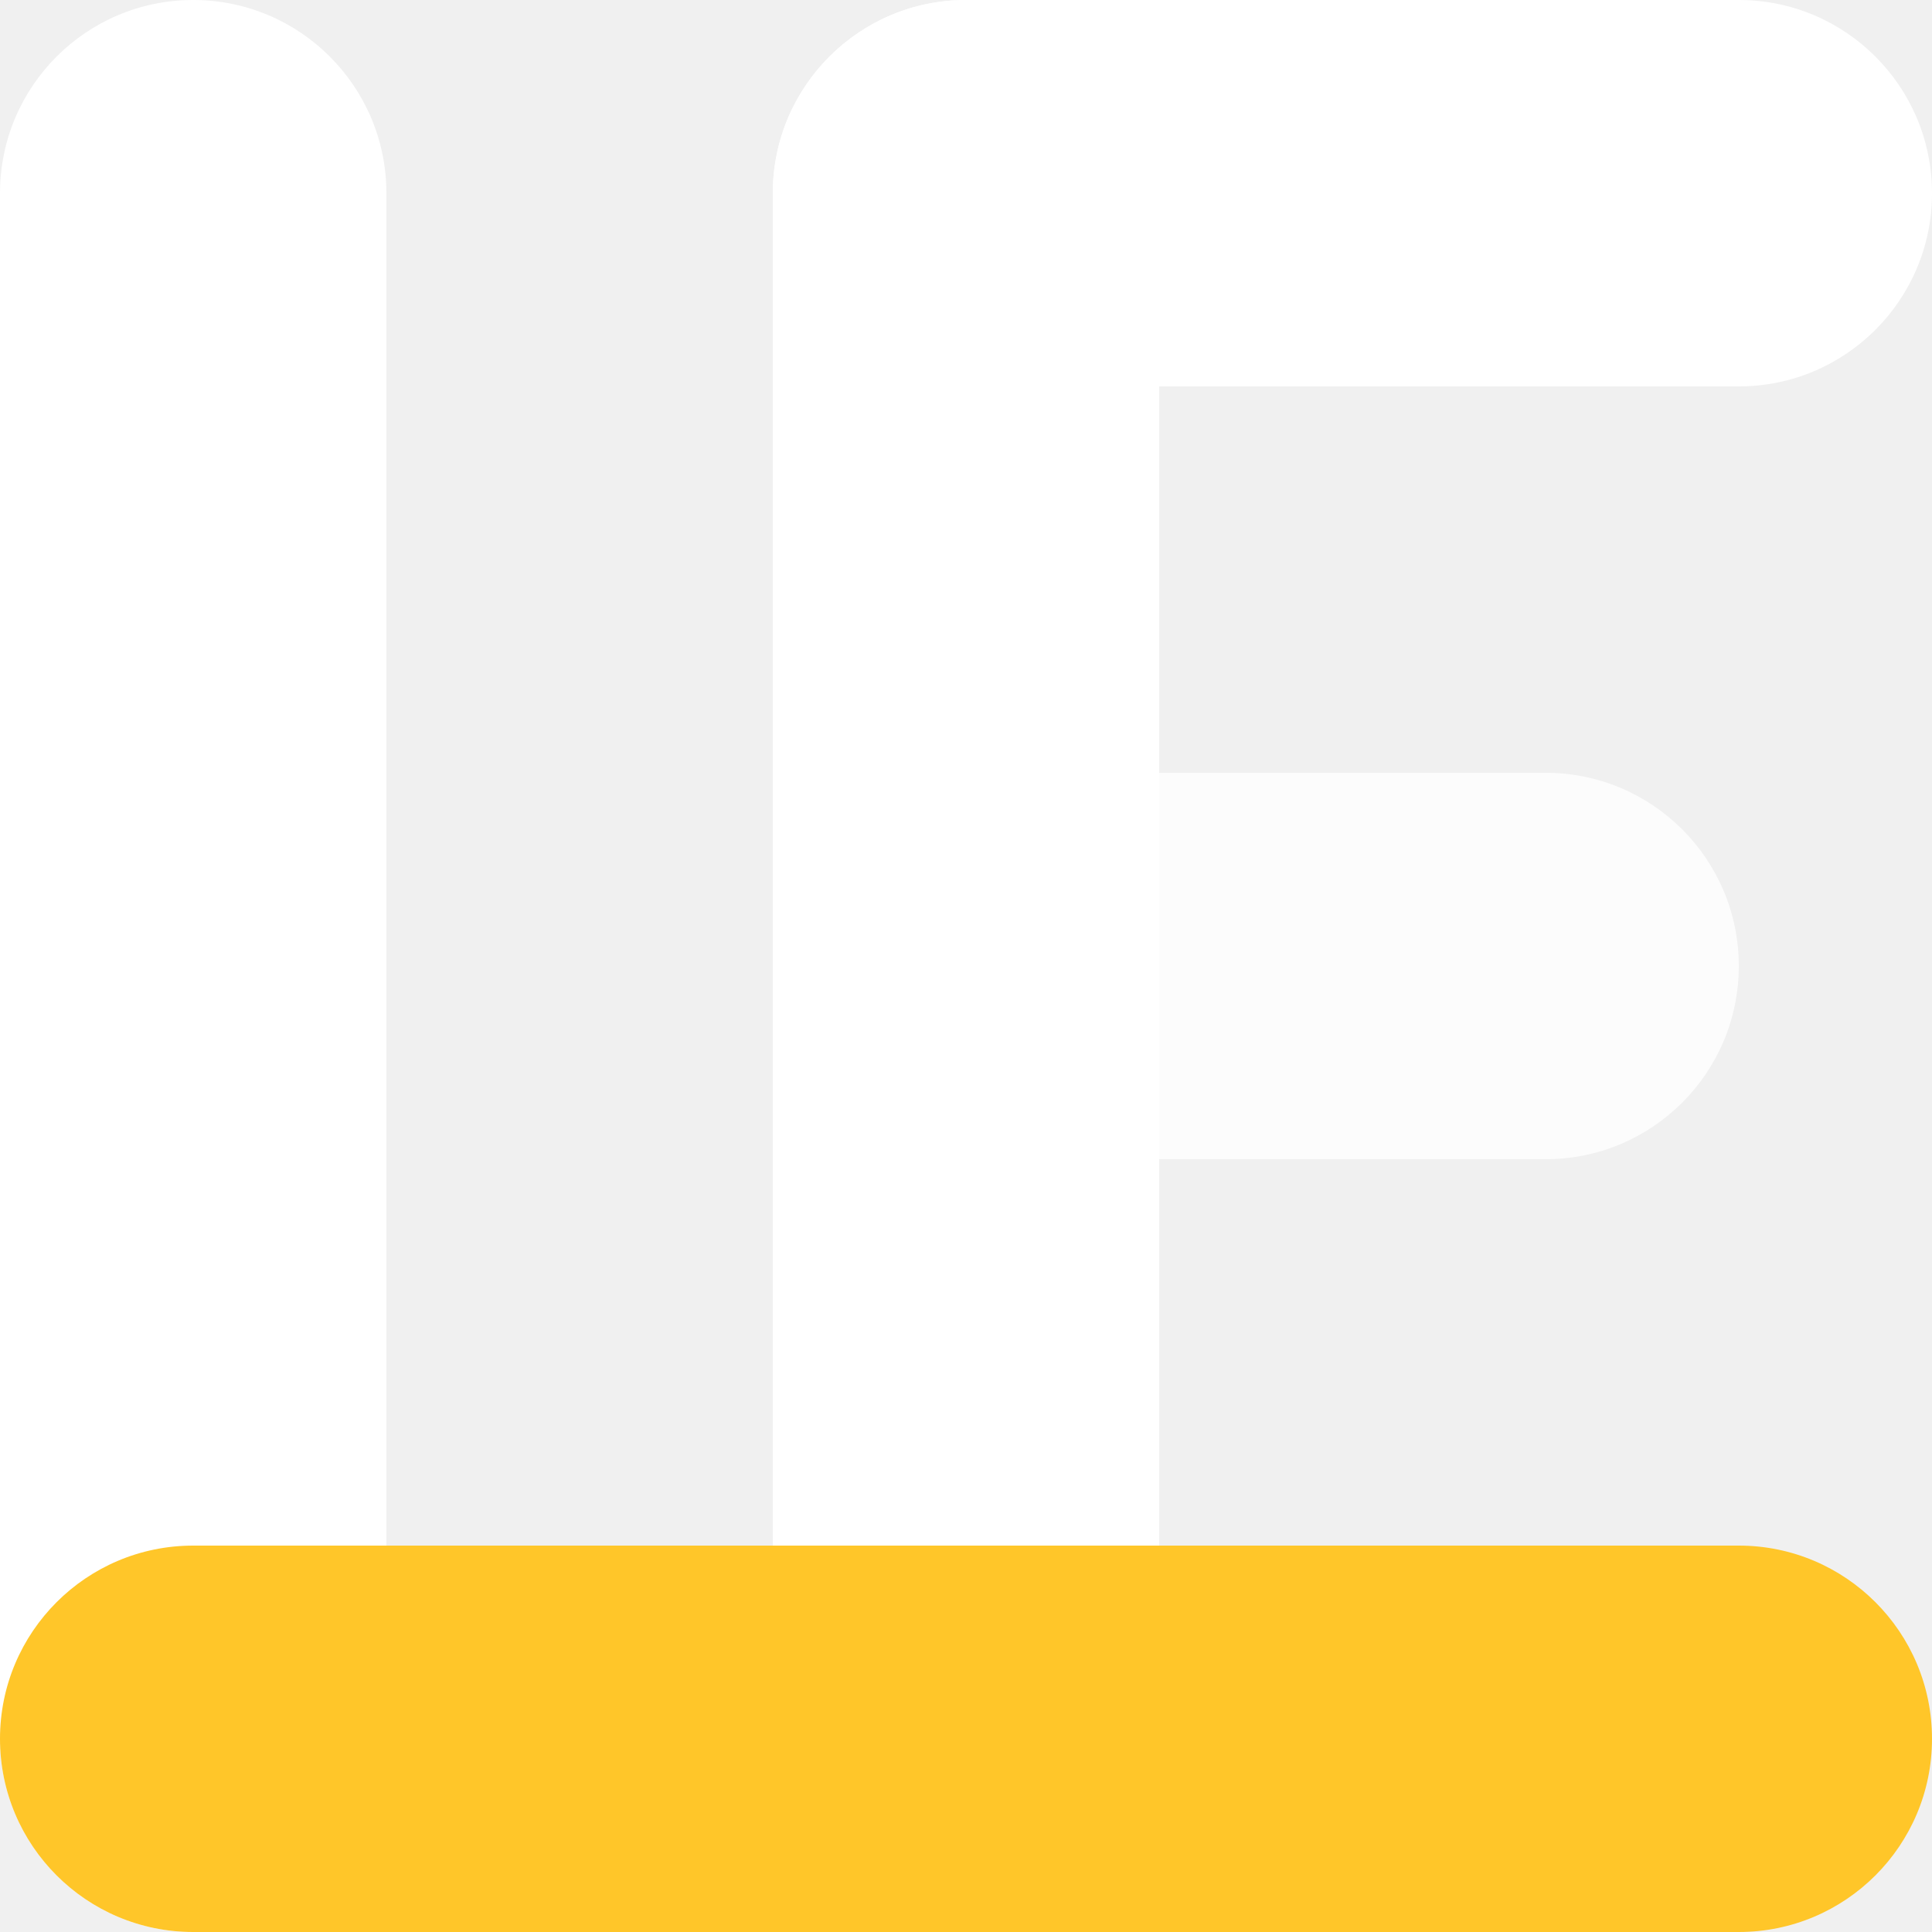
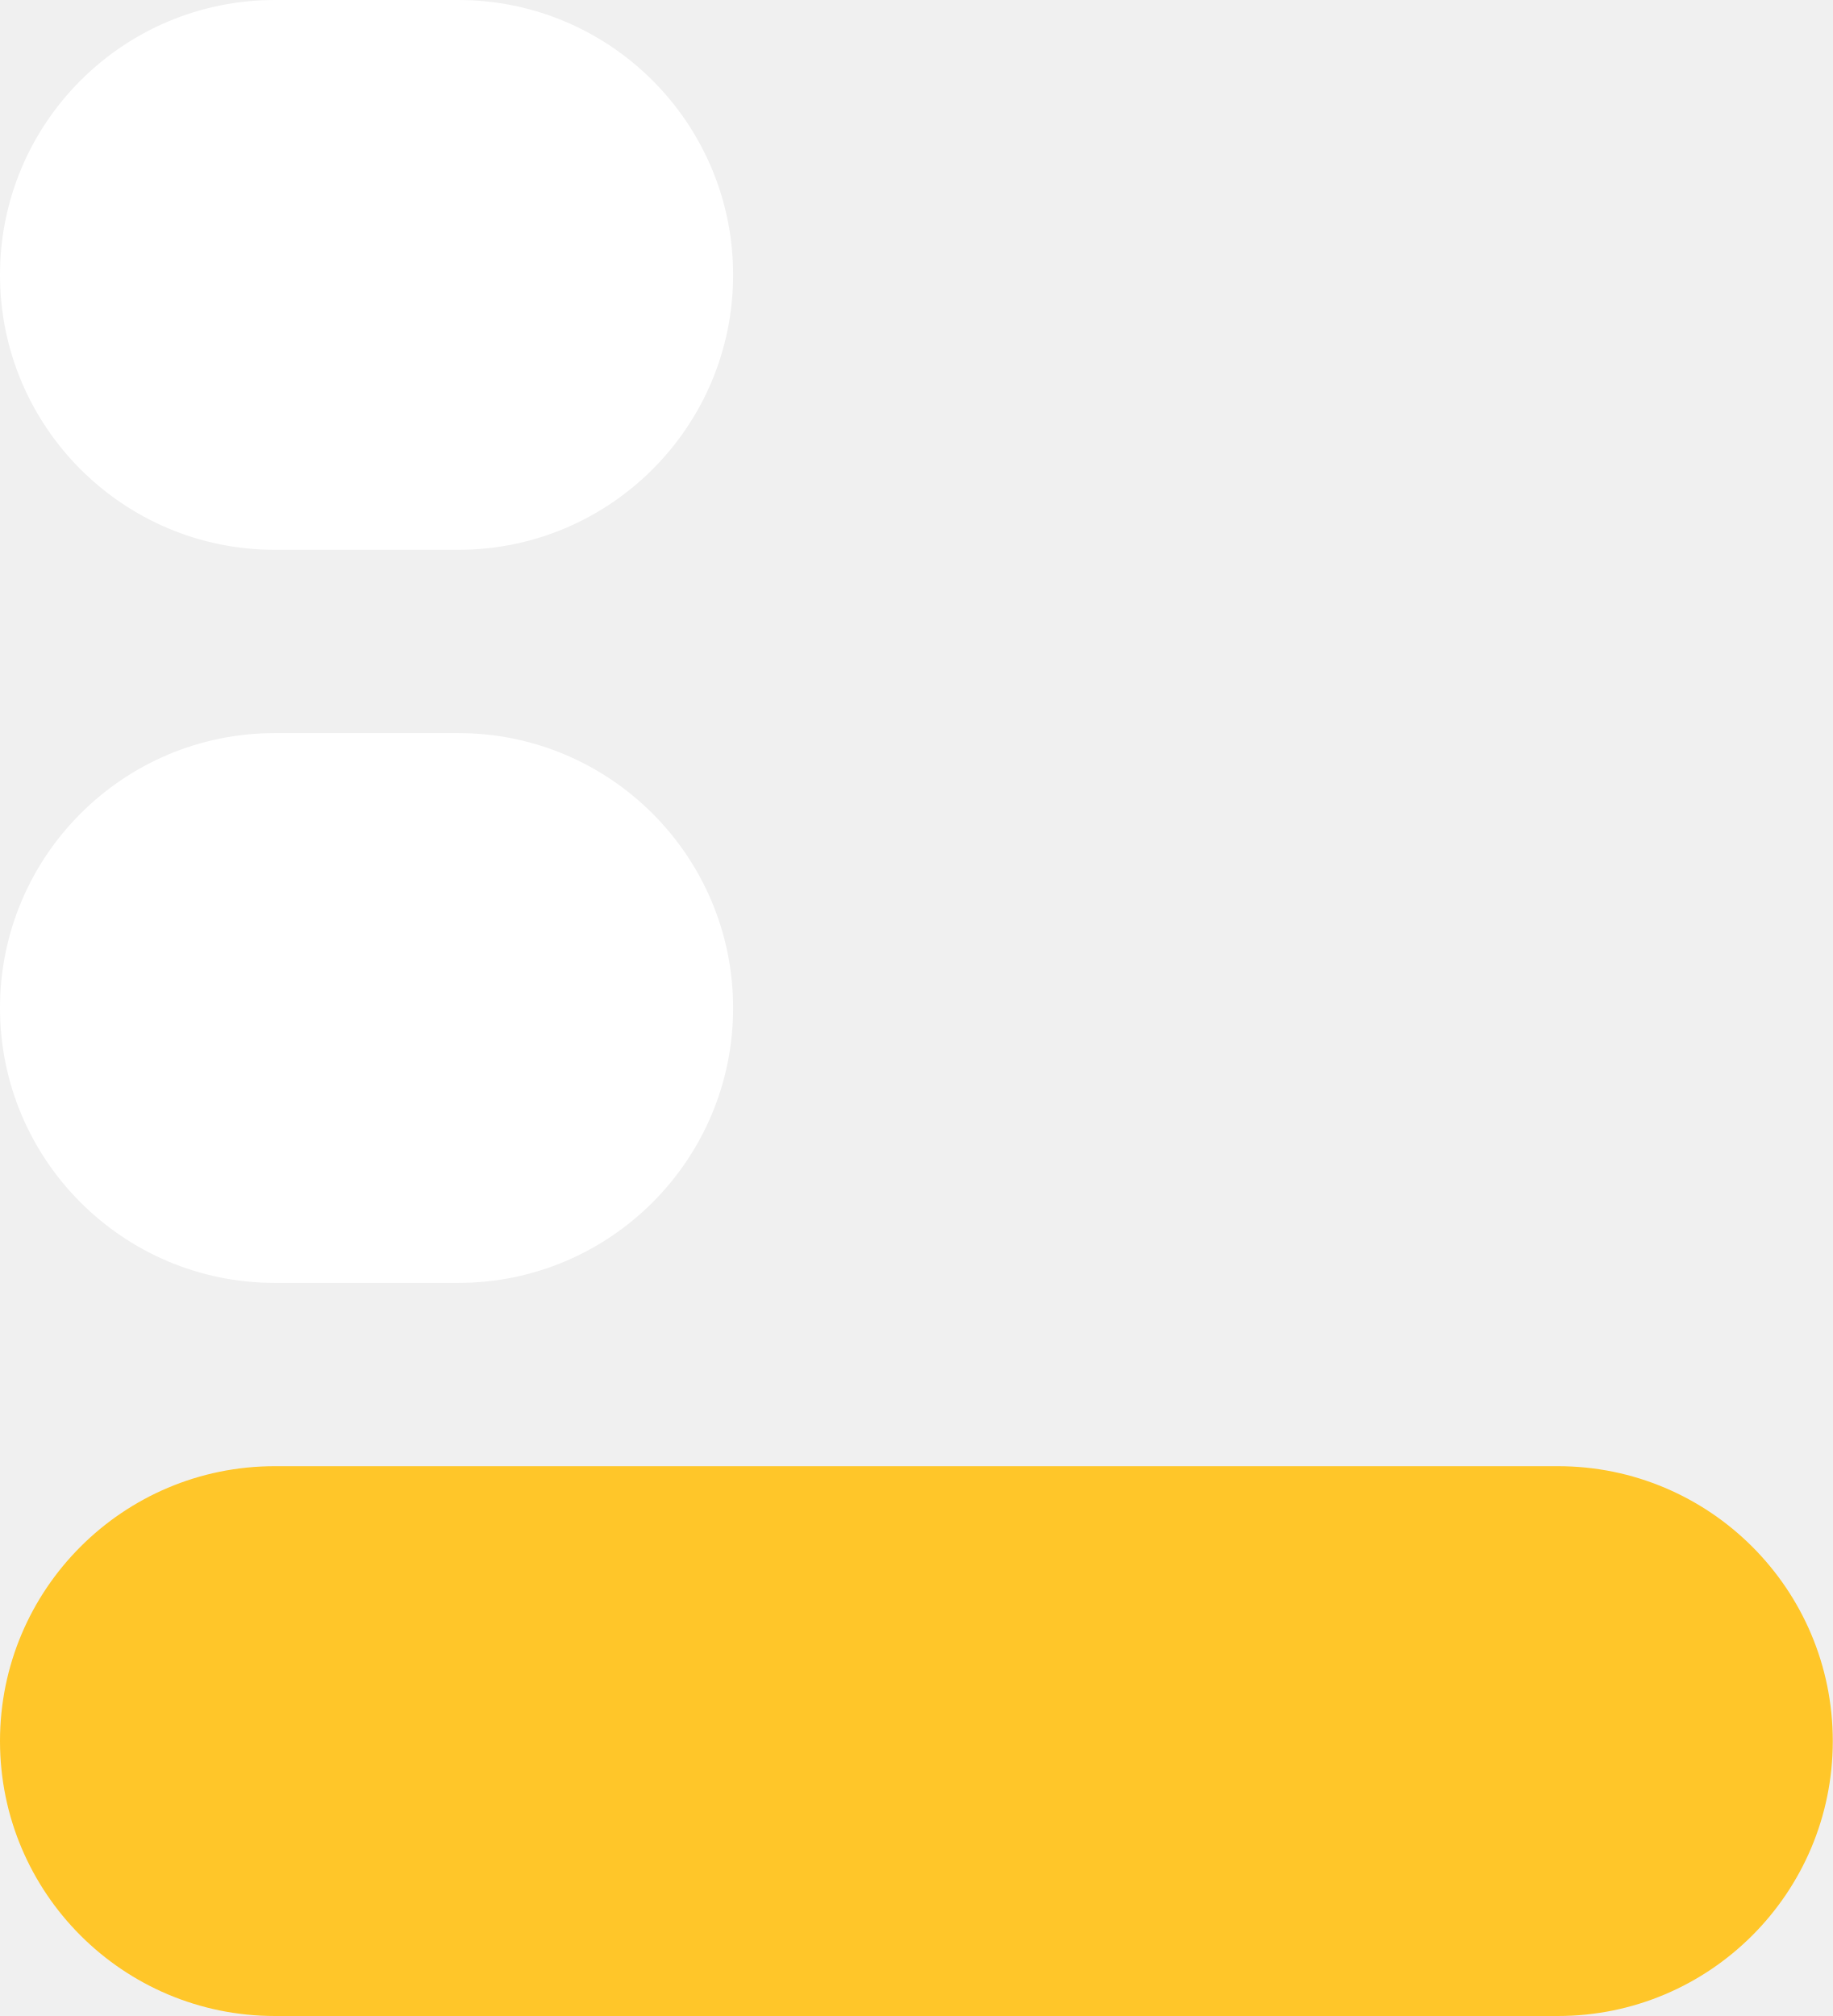
- <svg xmlns="http://www.w3.org/2000/svg" viewBox="0 0 80 80" width="80" height="80" role="img" aria-label="Ledgendary">
-   <rect x="0" y="0" width="16" height="80" rx="8" fill="#ffffff" />
-   <rect x="32" y="0" width="16" height="80" rx="8" fill="#ffffff" />
-   <rect x="32" y="0" width="48" height="16" rx="8" fill="#ffffff" />
-   <rect x="32" y="32" width="40" height="16" rx="8" fill="#ffffff" opacity="0.8" />
-   <rect x="0" y="64" width="80" height="16" rx="8" fill="#ffc629" />
+ <svg xmlns="http://www.w3.org/2000/svg" viewBox="0 0 80 88" width="80" height="88" role="img" aria-label="Ledgendary">
+   <path d="M12 0H20A12 12 0 0 1 20 24H12A12 12 0 0 1 0 12V12A12 12 0 0 1 12 0Z" fill="#ffffff" />
+   <path d="M12 32H20A12 12 0 0 1 20 56H12A12 12 0 0 1 0 44V44A12 12 0 0 1 12 32Z" fill="#ffffff" />
+   <path d="M12 64H68A12 12 0 0 1 68 88H12A12 12 0 0 1 0 76V76A12 12 0 0 1 12 64Z" fill="#ffc629" />
</svg>
